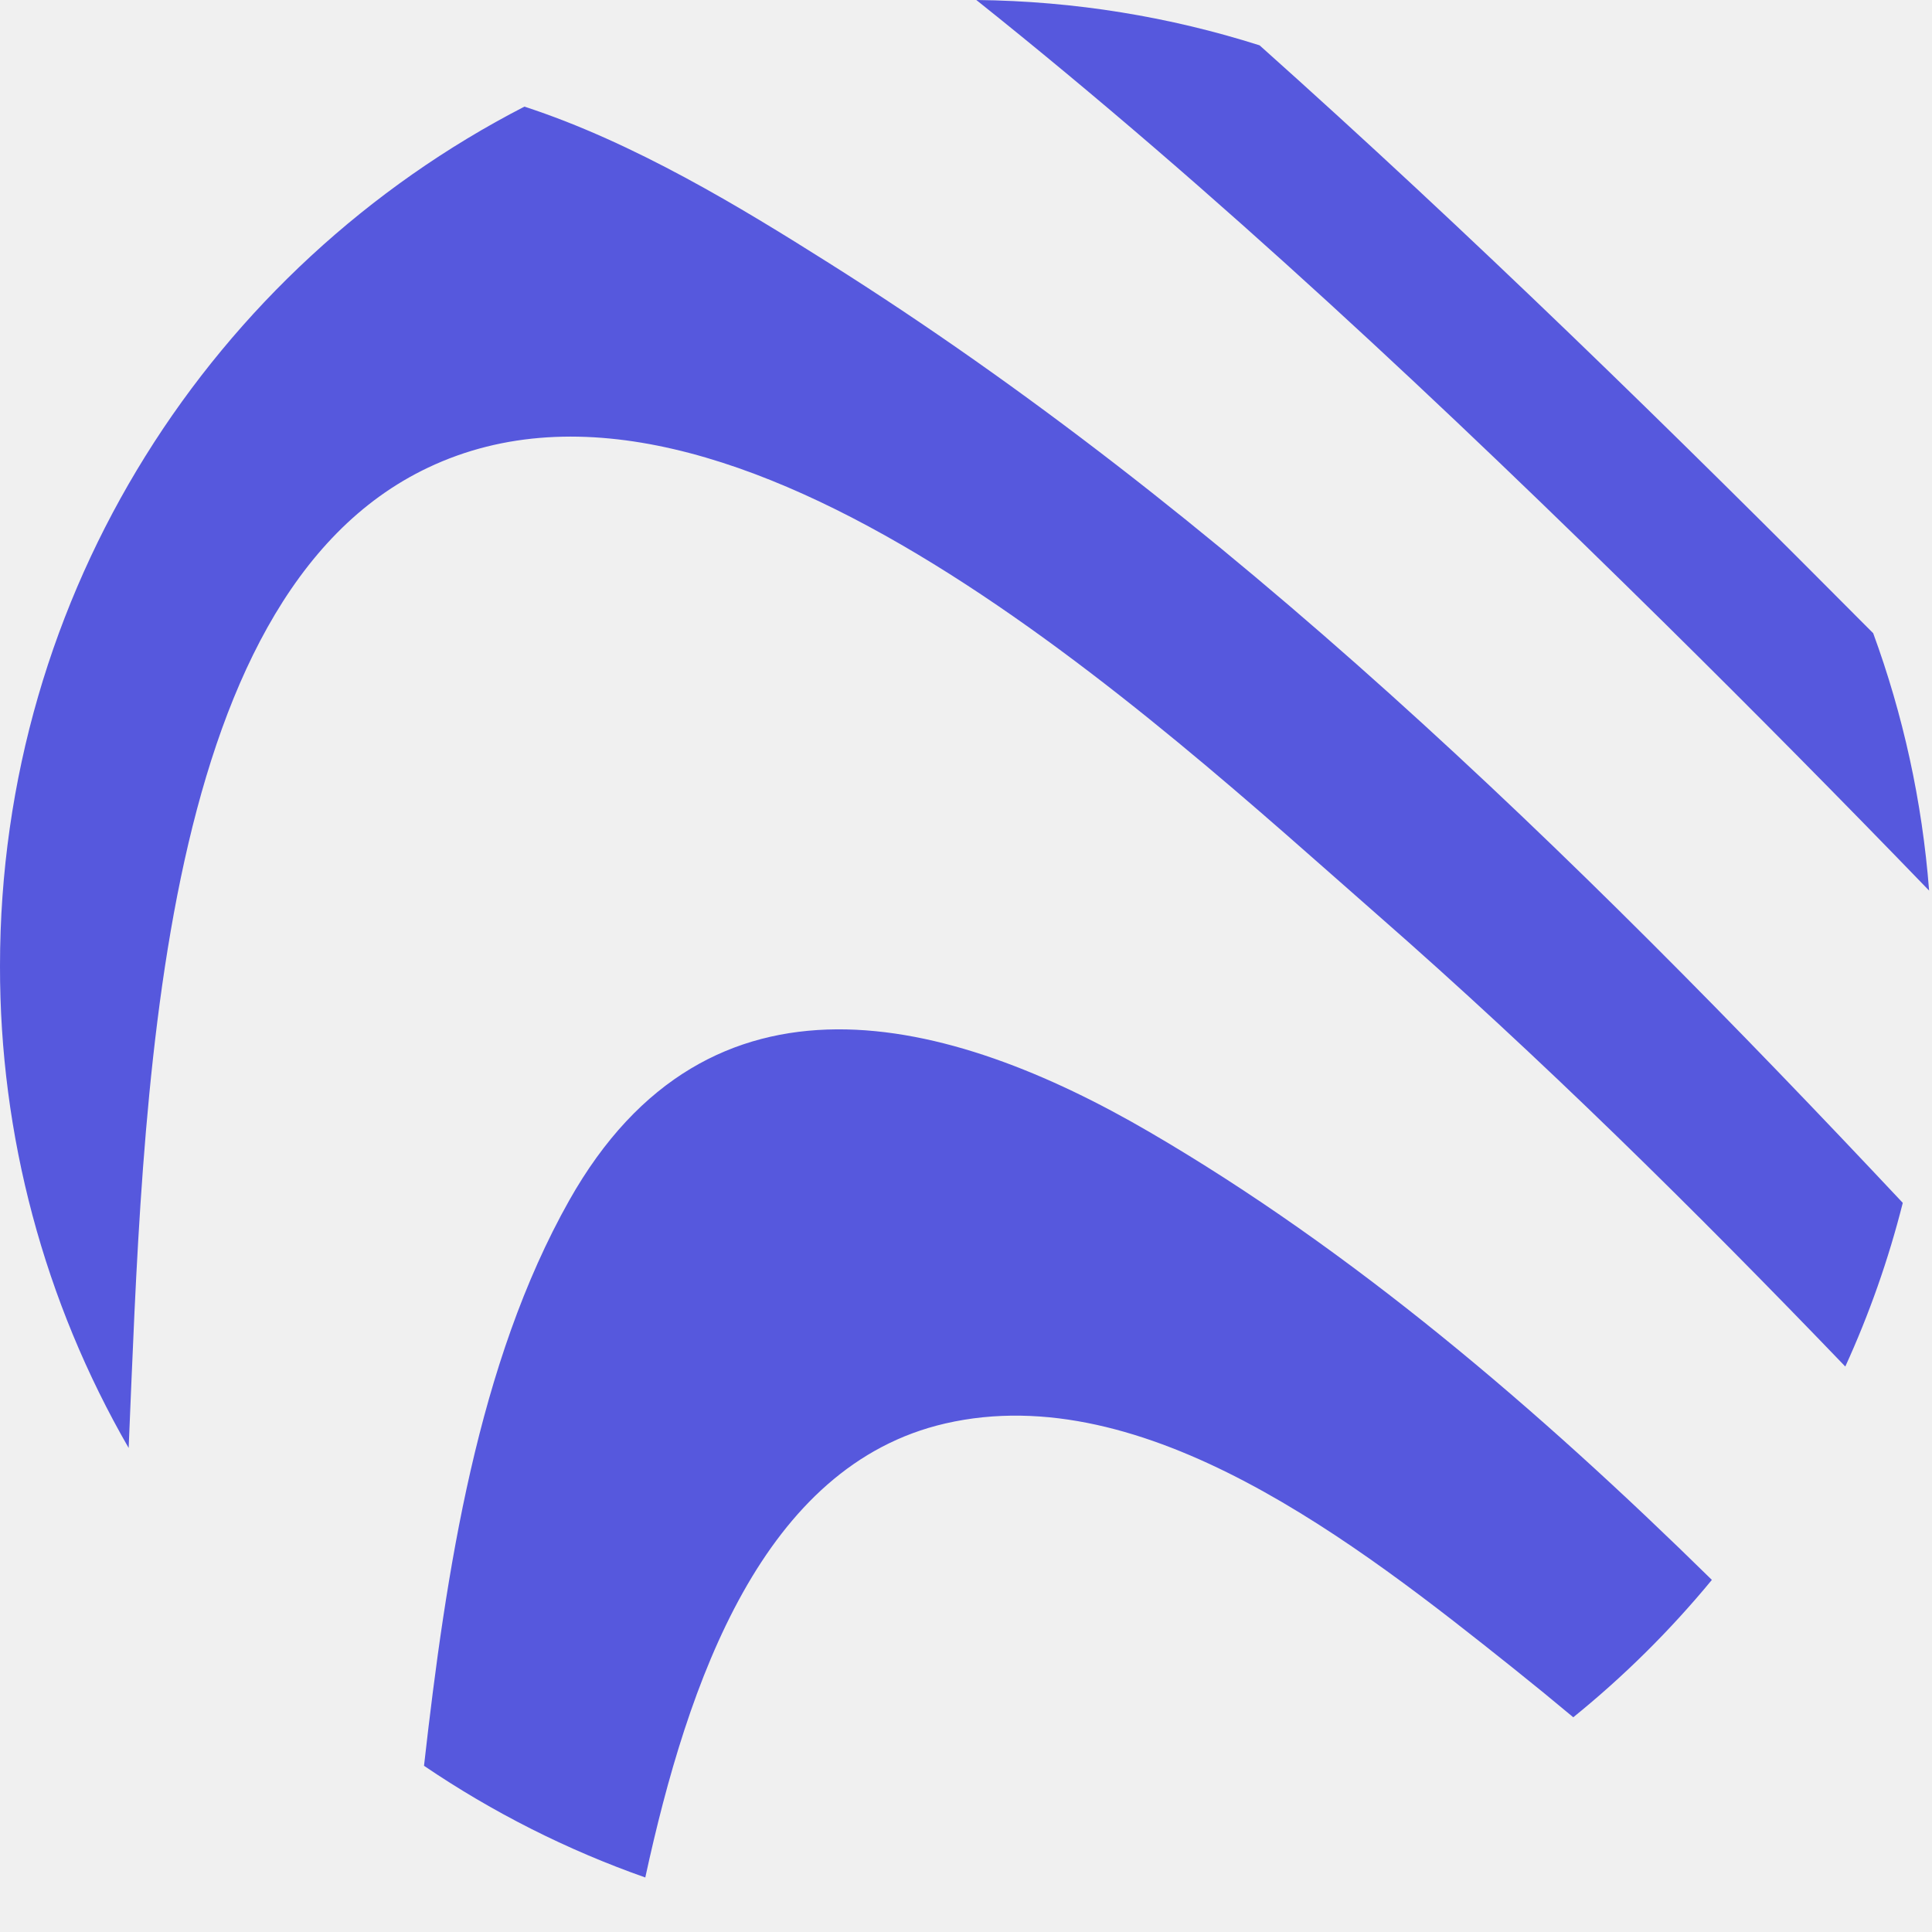
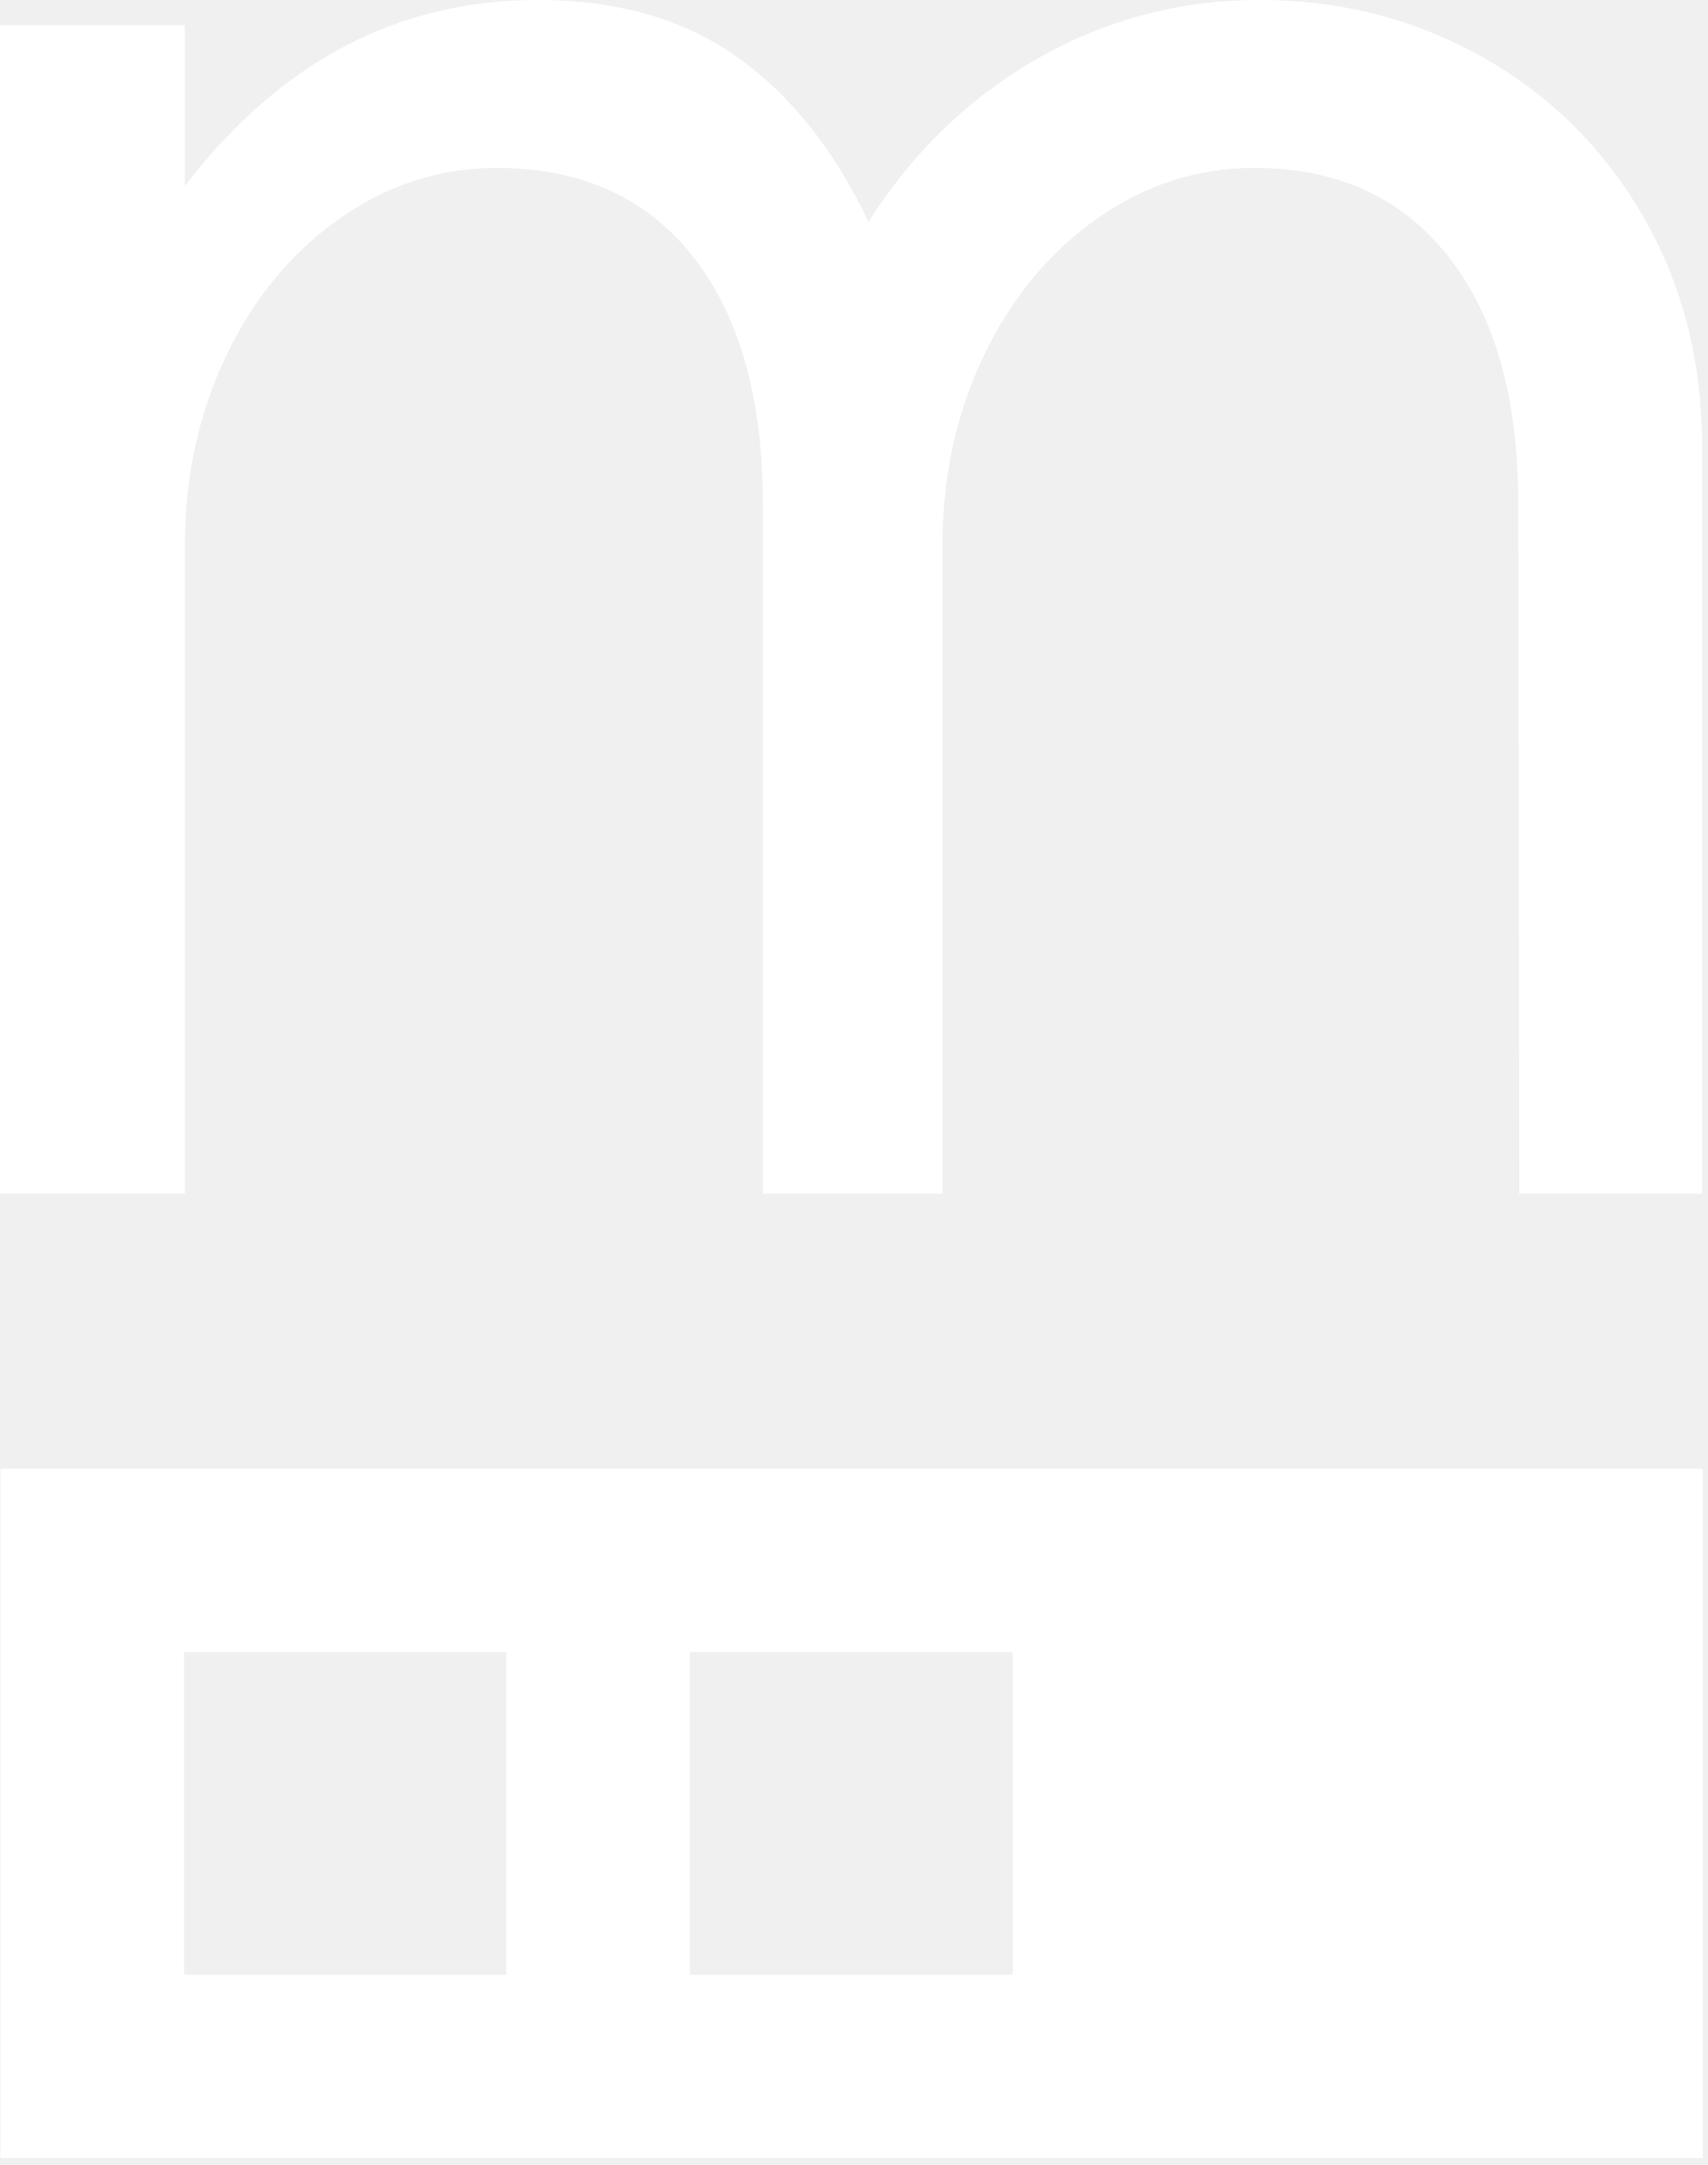
- <svg xmlns="http://www.w3.org/2000/svg" width="32" height="32">
-   <path d="M31.952 14.751a260.51 260.51 0 00-4.359-4.407C23.932 6.734 20.16 3.182 16.171 0c1.634.017 3.21.28 4.692.751 3.487 3.114 6.846 6.398 10.163 9.737.493 1.346.811 2.776.926 4.262zm-1.388 7.883c-2.496-2.597-5.051-5.12-7.737-7.471-3.706-3.246-10.693-9.81-15.736-7.418-4.552 2.158-4.717 10.543-4.96 16.238A15.926 15.926 0 010 16C0 9.799 3.528 4.421 8.686 1.766c1.82.593 3.593 1.675 5.038 2.587 6.569 4.14 12.29 9.71 17.792 15.57-.237.94-.557 1.846-.952 2.711zm-4.505 5.81a56.161 56.161 0 00-1.007-.823c-2.574-2.054-6.087-4.805-9.394-4.044-3.022.695-4.264 4.267-4.97 7.52a15.945 15.945 0 01-3.665-1.85c.366-3.242.89-6.675 2.405-9.364 2.315-4.107 6.287-3.072 9.613-1.132 3.36 1.96 6.417 4.572 9.313 7.417a16.097 16.097 0 01-2.295 2.275z" fill="#5658DD" fill-rule="nonzero" />
+ <svg xmlns="http://www.w3.org/2000/svg" width="100%" height="100%" viewBox="0 0 194 246" version="1.1" xml:space="preserve" style="fill-rule:evenodd;clip-rule:evenodd;stroke-linejoin:round;stroke-miterlimit:2;">
+   <g transform="matrix(1,0,0,1,-1143.47,-1631.33)">
+     <g transform="matrix(1,0,0,1,814.358,44.4378)">
+       <g transform="matrix(0.750172,0,0,0.75,-12380.1,-508.358)">
+         <path d="M17199.6,3016.18L16941.8,3016.18L16941.8,3120.62L17046.2,3120.62C17046.2,3120.62 17122.9,3120.62 17122.9,3120.62C17122.9,3120.62 17199.6,3120.62 17199.6,3120.62L17199.6,3016.18ZM17018.4,3043.96L17018.4,3092.85L16969.6,3092.85L16969.6,3043.96L17018.4,3043.96ZM17046.2,3043.96L17095.1,3043.96C17095.1,3043.96 17095.1,3092.85 17095.1,3092.85C17095.1,3092.85 17046.2,3092.85 17046.2,3092.85L17046.2,3043.96Z" style="fill:white;" />
+       </g>
+       <g transform="matrix(3.47443,0,0,3.6445,-533.18,182.119)">
+         <path d="M289.363,385.449C292.012,385.449 294.442,386.042 296.653,387.228C298.864,388.413 300.614,390.066 301.904,392.185C303.194,394.304 303.839,396.702 303.839,399.381L303.839,422.667L297.862,422.667L297.828,401.16C297.828,397.866 297.068,395.297 295.547,393.453C294.027,391.608 291.908,390.686 289.191,390.686C287.348,390.686 285.644,391.208 284.077,392.251C282.511,393.294 281.273,394.715 280.363,396.516C279.454,398.316 278.999,400.303 278.999,402.477L278.999,422.667L273.126,422.667L273.126,401.16C273.126,397.866 272.365,395.297 270.845,393.453C269.325,391.608 267.183,390.686 264.419,390.686C262.577,390.686 260.872,391.208 259.306,392.251C257.74,393.294 256.502,394.715 255.592,396.516C254.682,398.316 254.228,400.303 254.228,402.477L254.228,422.667L248.182,422.667L248.182,386.24L254.228,386.24L254.228,391.246C257.337,387.381 261.183,385.449 265.767,385.449C268.346,385.449 270.511,386.037 272.262,387.211C274.012,388.386 275.452,390.104 276.58,392.366C278.031,390.192 279.874,388.496 282.108,387.277C284.342,386.059 286.761,385.449 289.363,385.449Z" style="fill-rule:nonzero;fill:white;" />
+       </g>
+     </g>
+   </g>
</svg>
